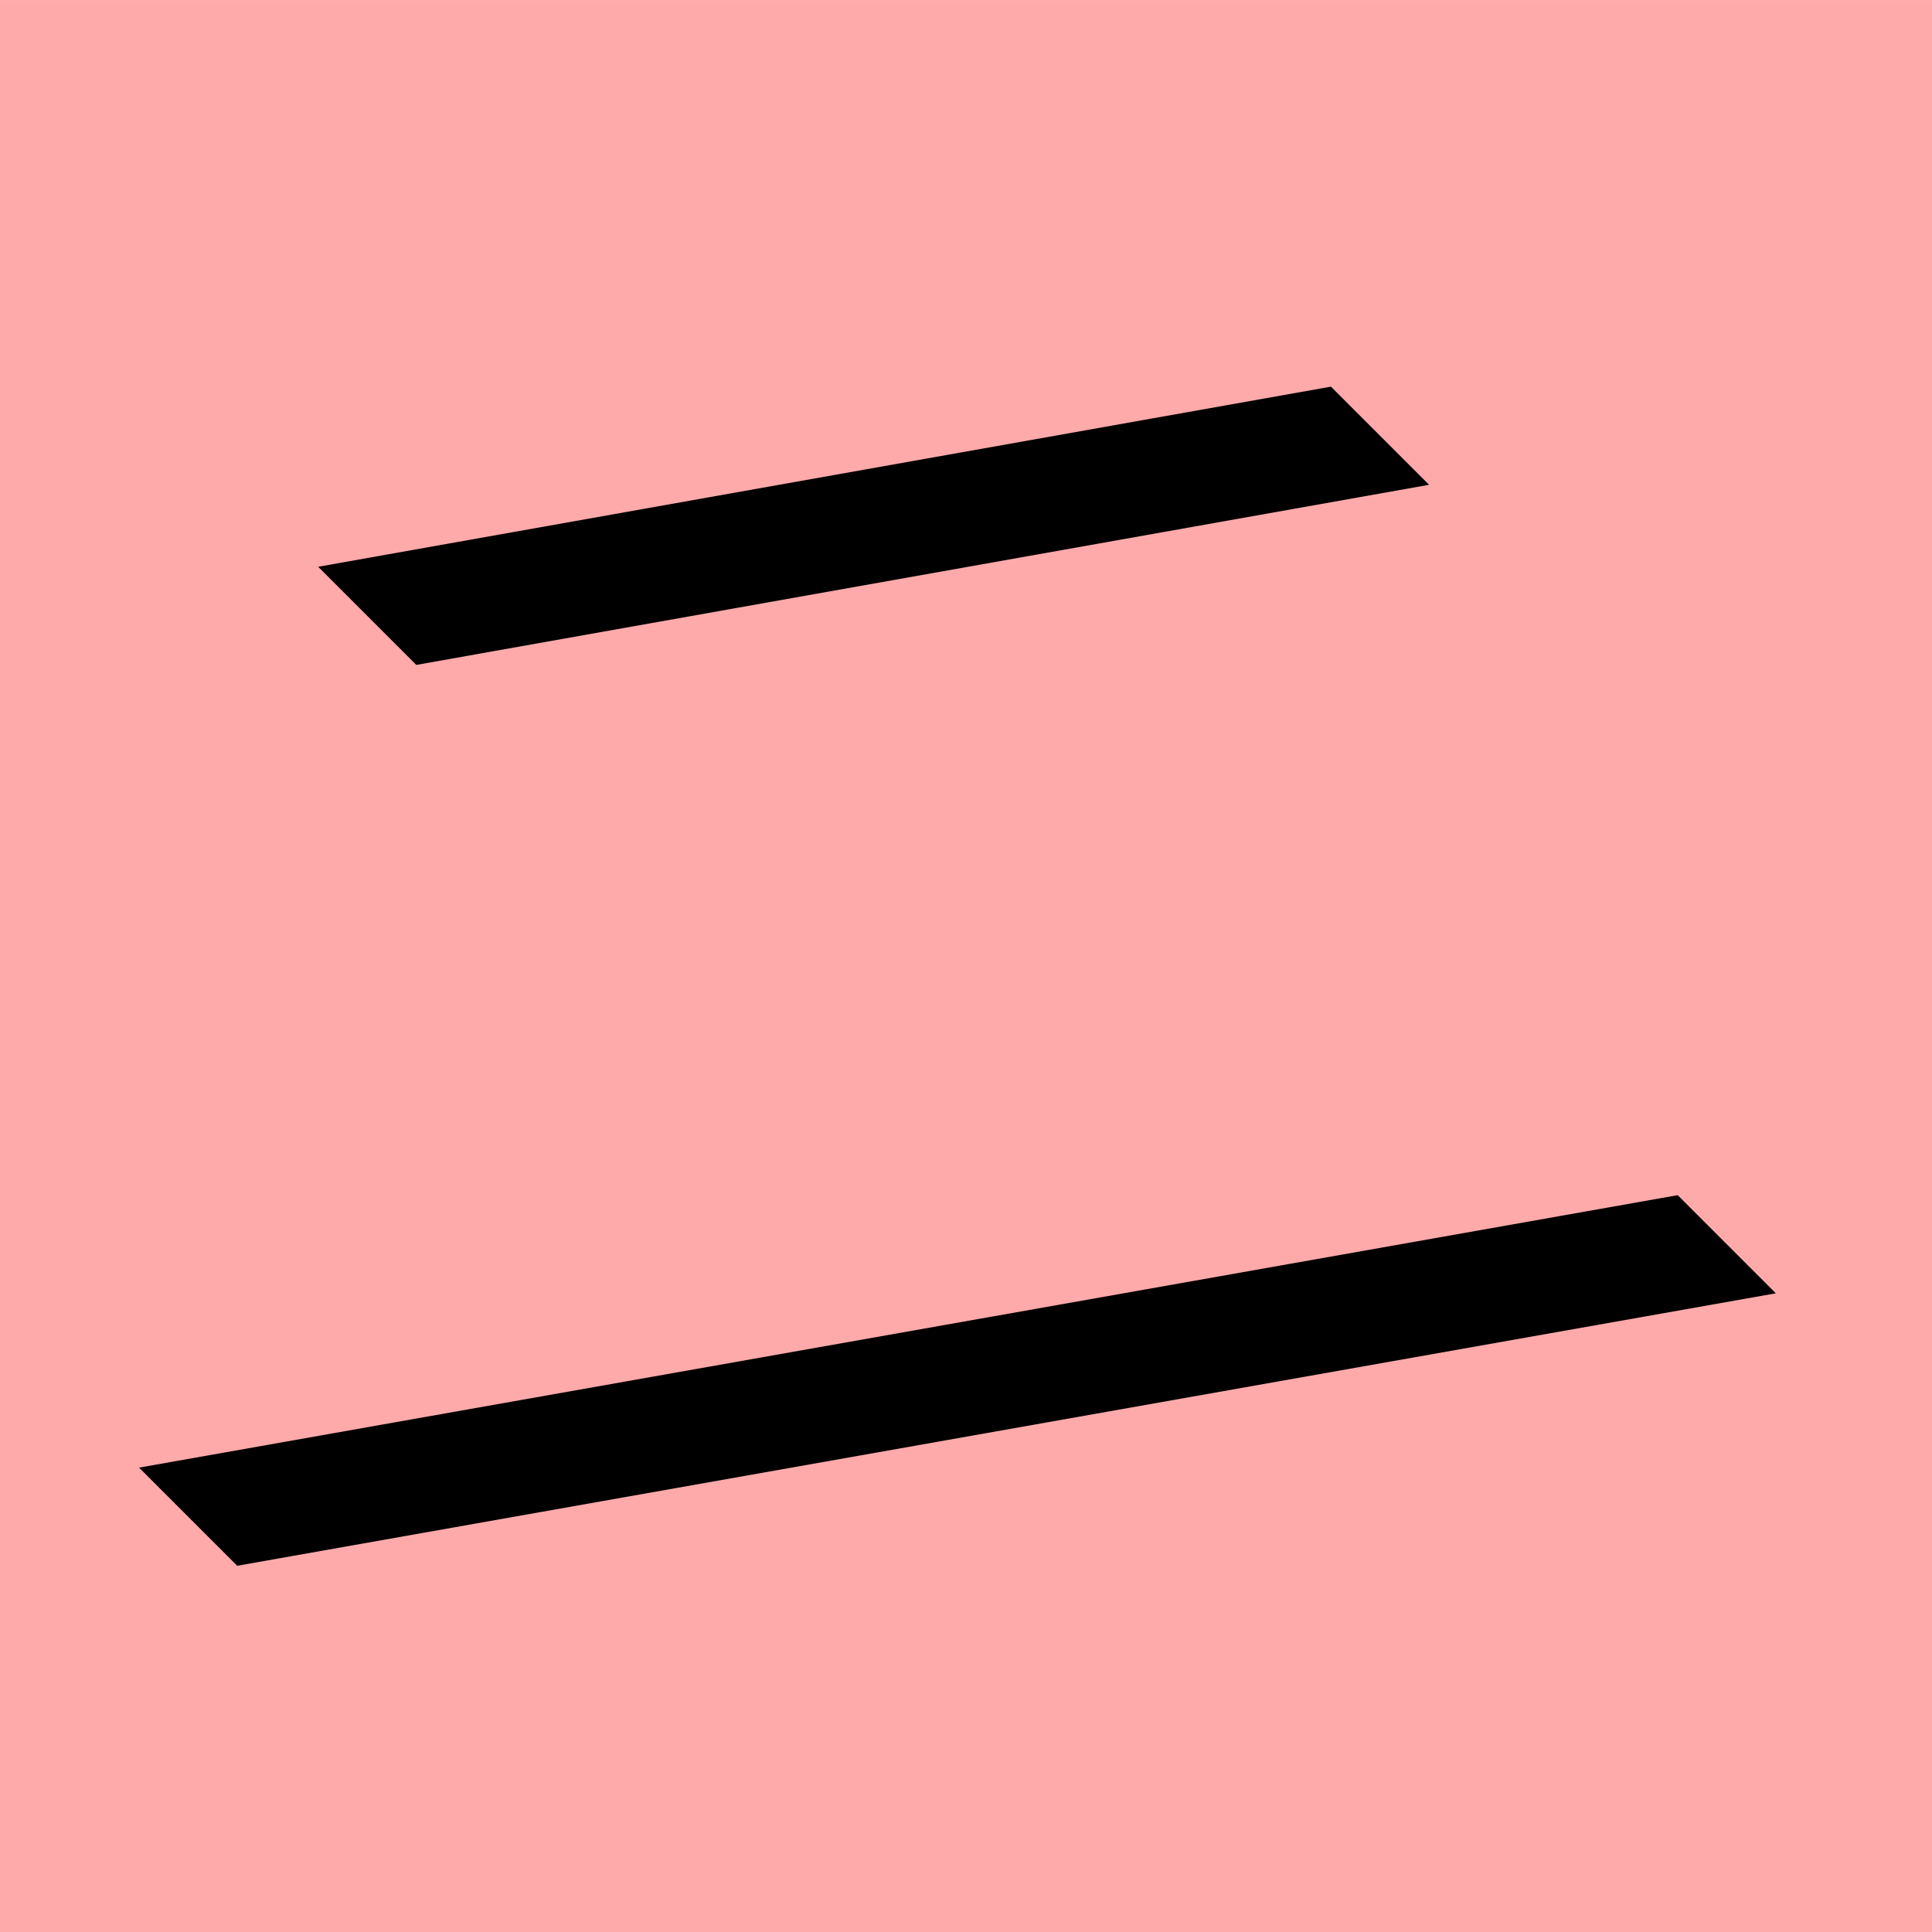
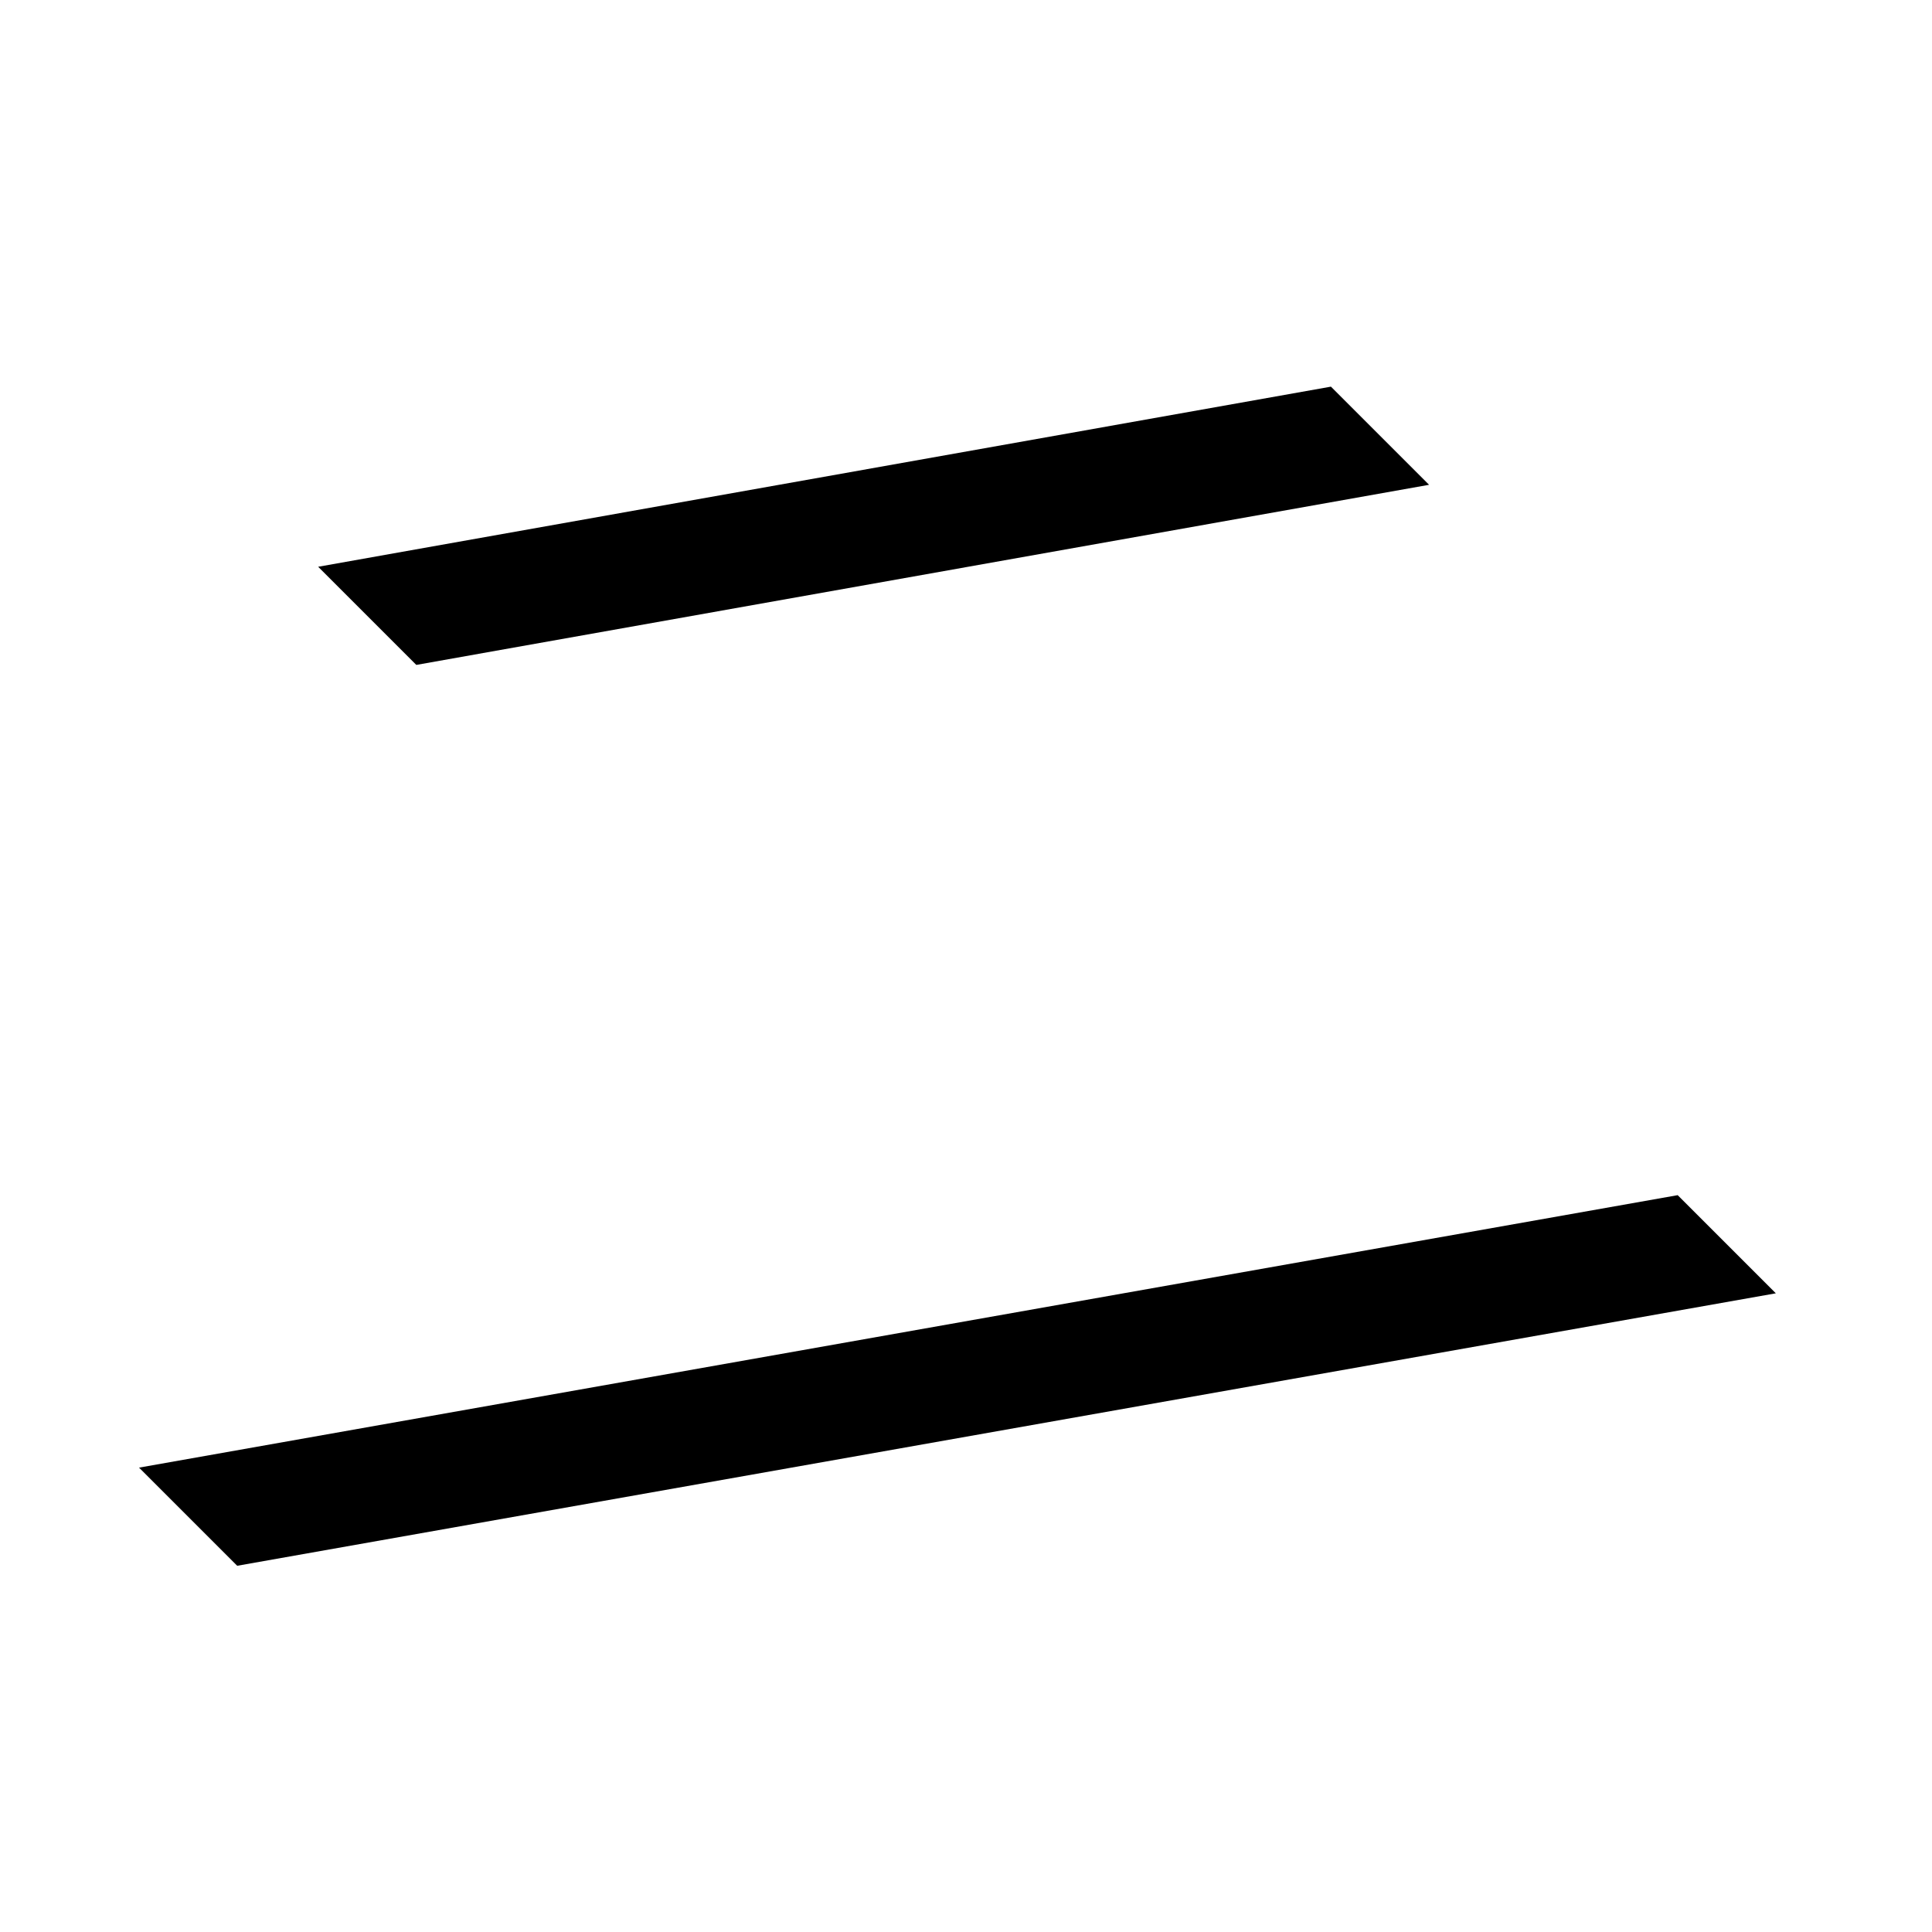
<svg xmlns="http://www.w3.org/2000/svg" width="35mm" height="35mm" viewBox="0 0 35 35" version="1.1" id="svg8280">
  <defs id="defs8277" />
  <g id="layer1" transform="translate(-79.55405 -135.0135)">
-     <rect style="fill:#ffaaaa;fill-opacity:1;stroke:none;stroke-width:0.908;stroke-linecap:square;stroke-dasharray:none;paint-order:fill markers stroke" id="rect53492-1" width="35" height="35" x="79.554" y="135.014" rx="0" />
    <path style="fill:#000000;stroke:none;stroke-width:0.48px;stroke-linecap:butt;stroke-linejoin:miter;stroke-opacity:1" d="m 87.096,147.059 -1.778,-1.778 18.347,-3.263 1.778,1.778 z" id="path2861-3" />
    <path style="fill:#000000;stroke:none;stroke-width:0.48px;stroke-linecap:butt;stroke-linejoin:miter;stroke-opacity:1" d="m 83.851,163.379 -1.778,-1.778 27.874,-4.936 1.778,1.778 z" id="path2911-9" />
  </g>
</svg>
